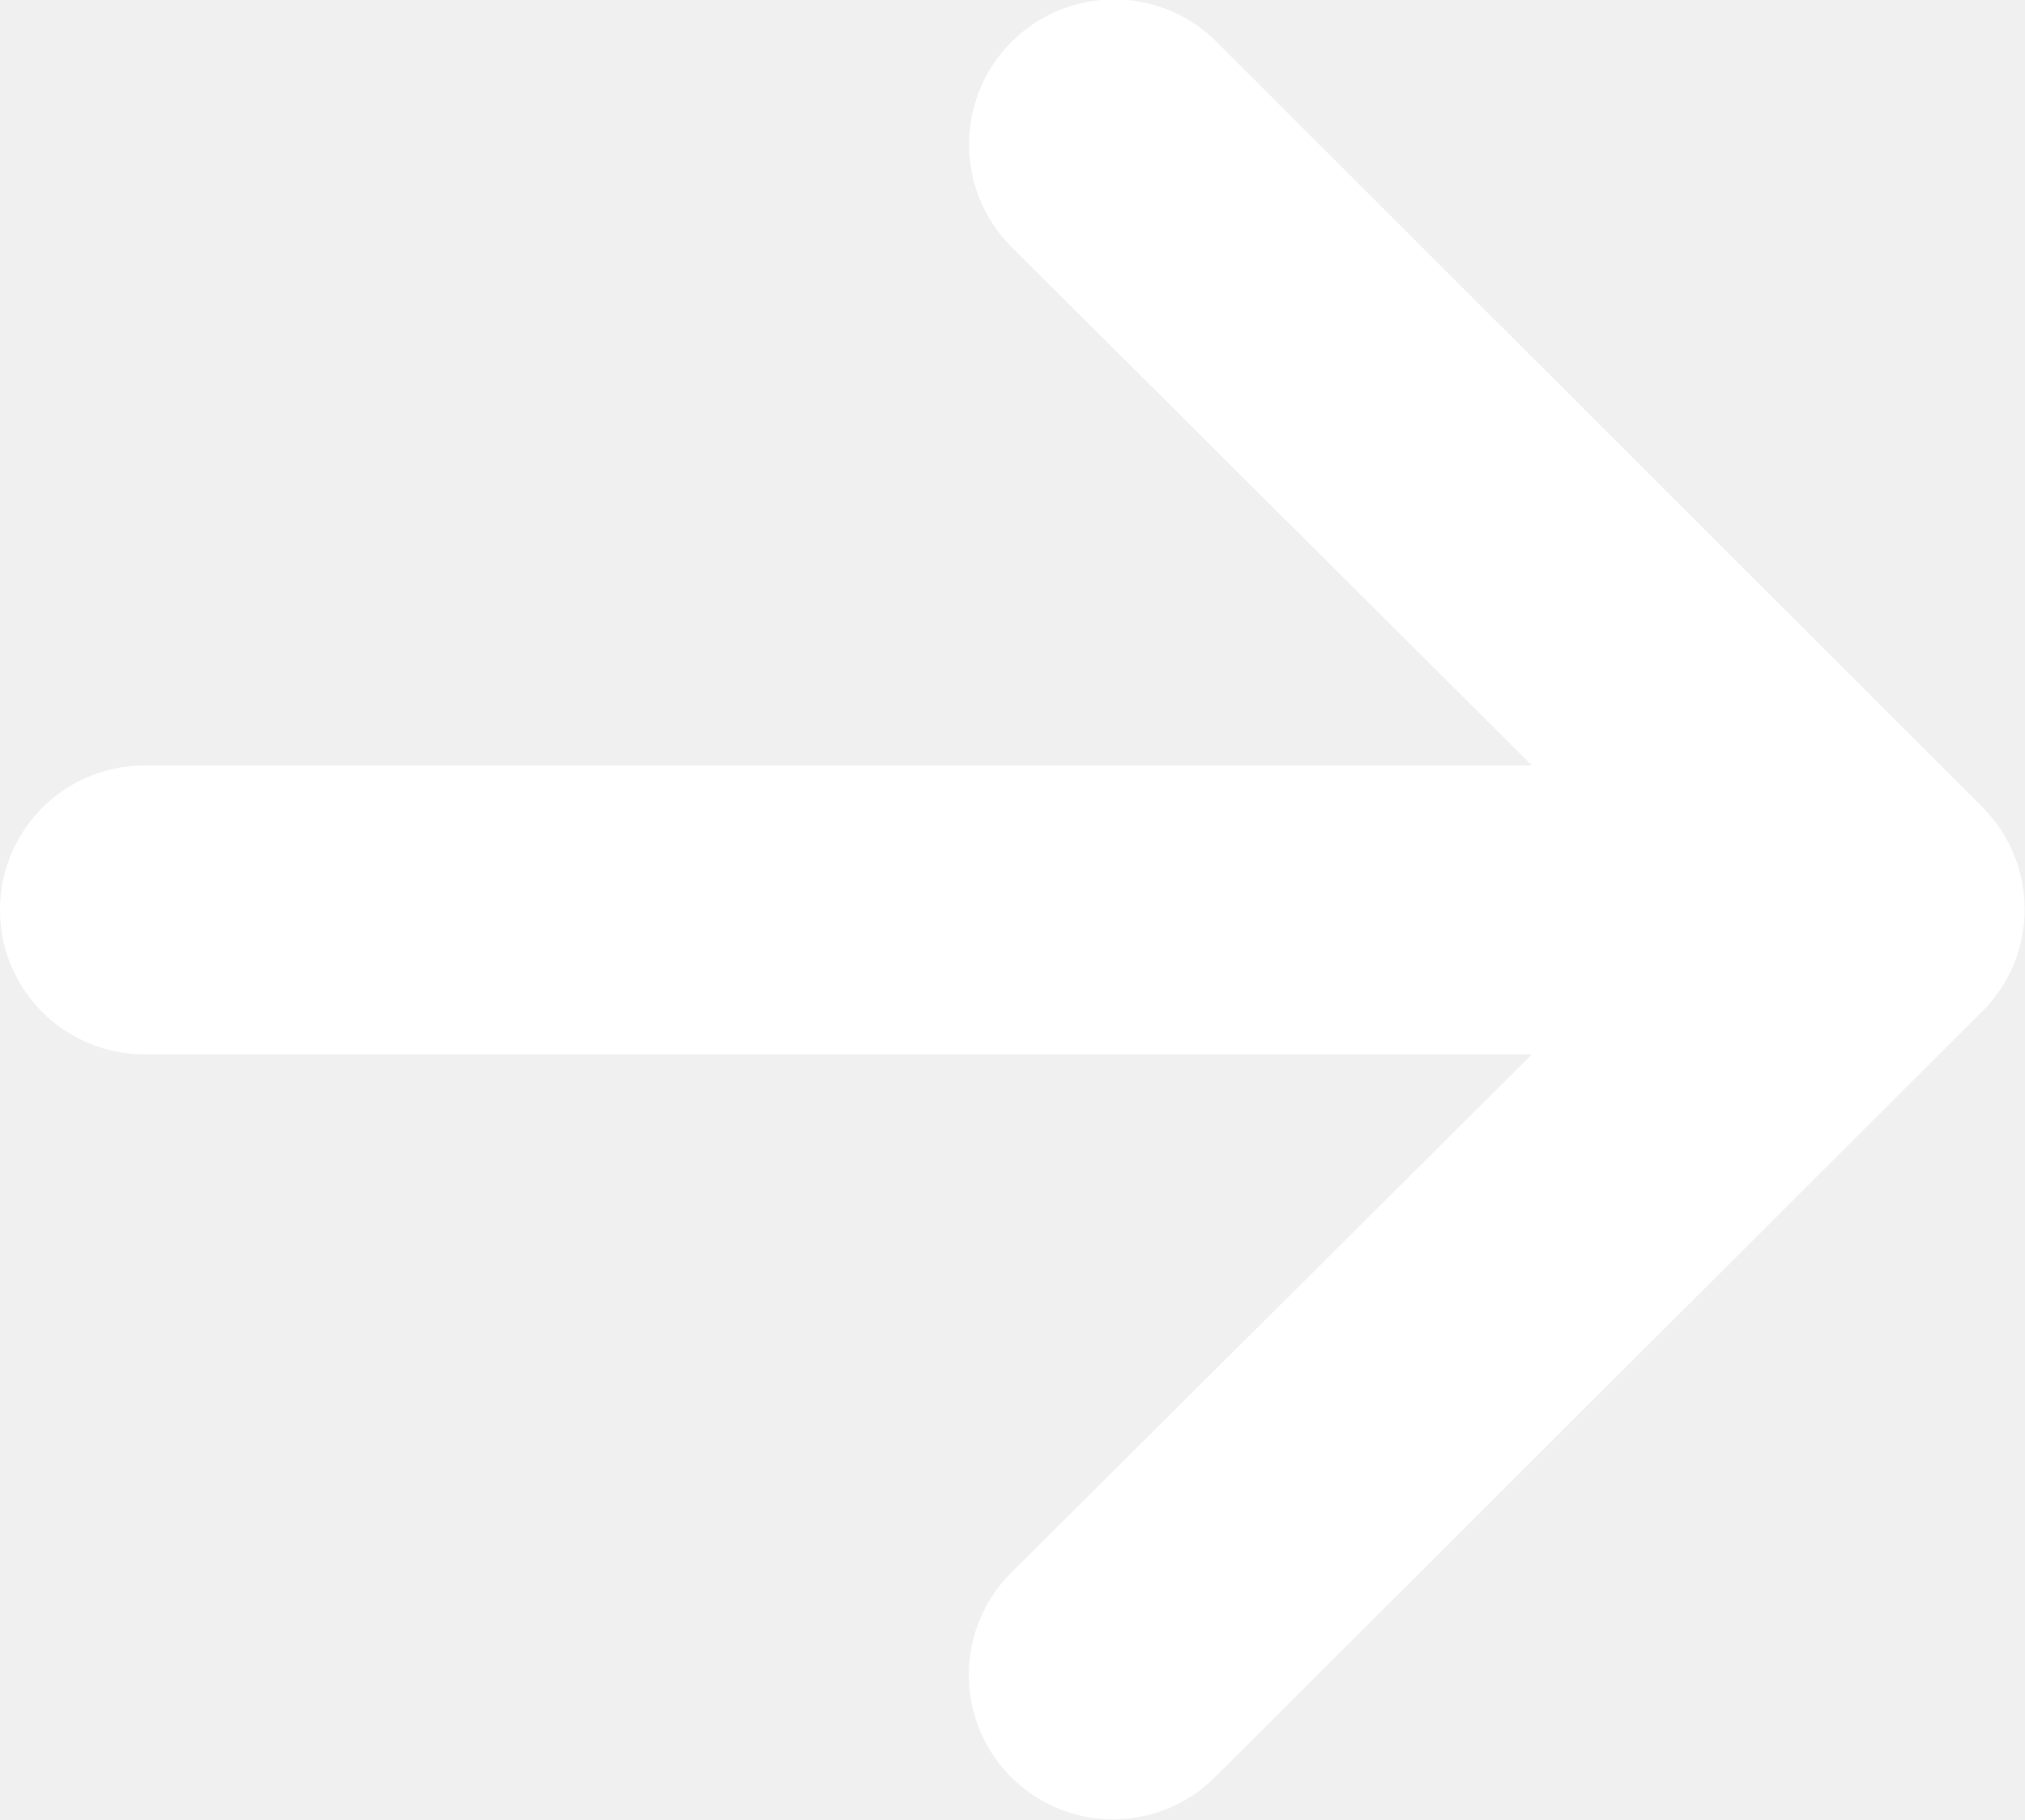
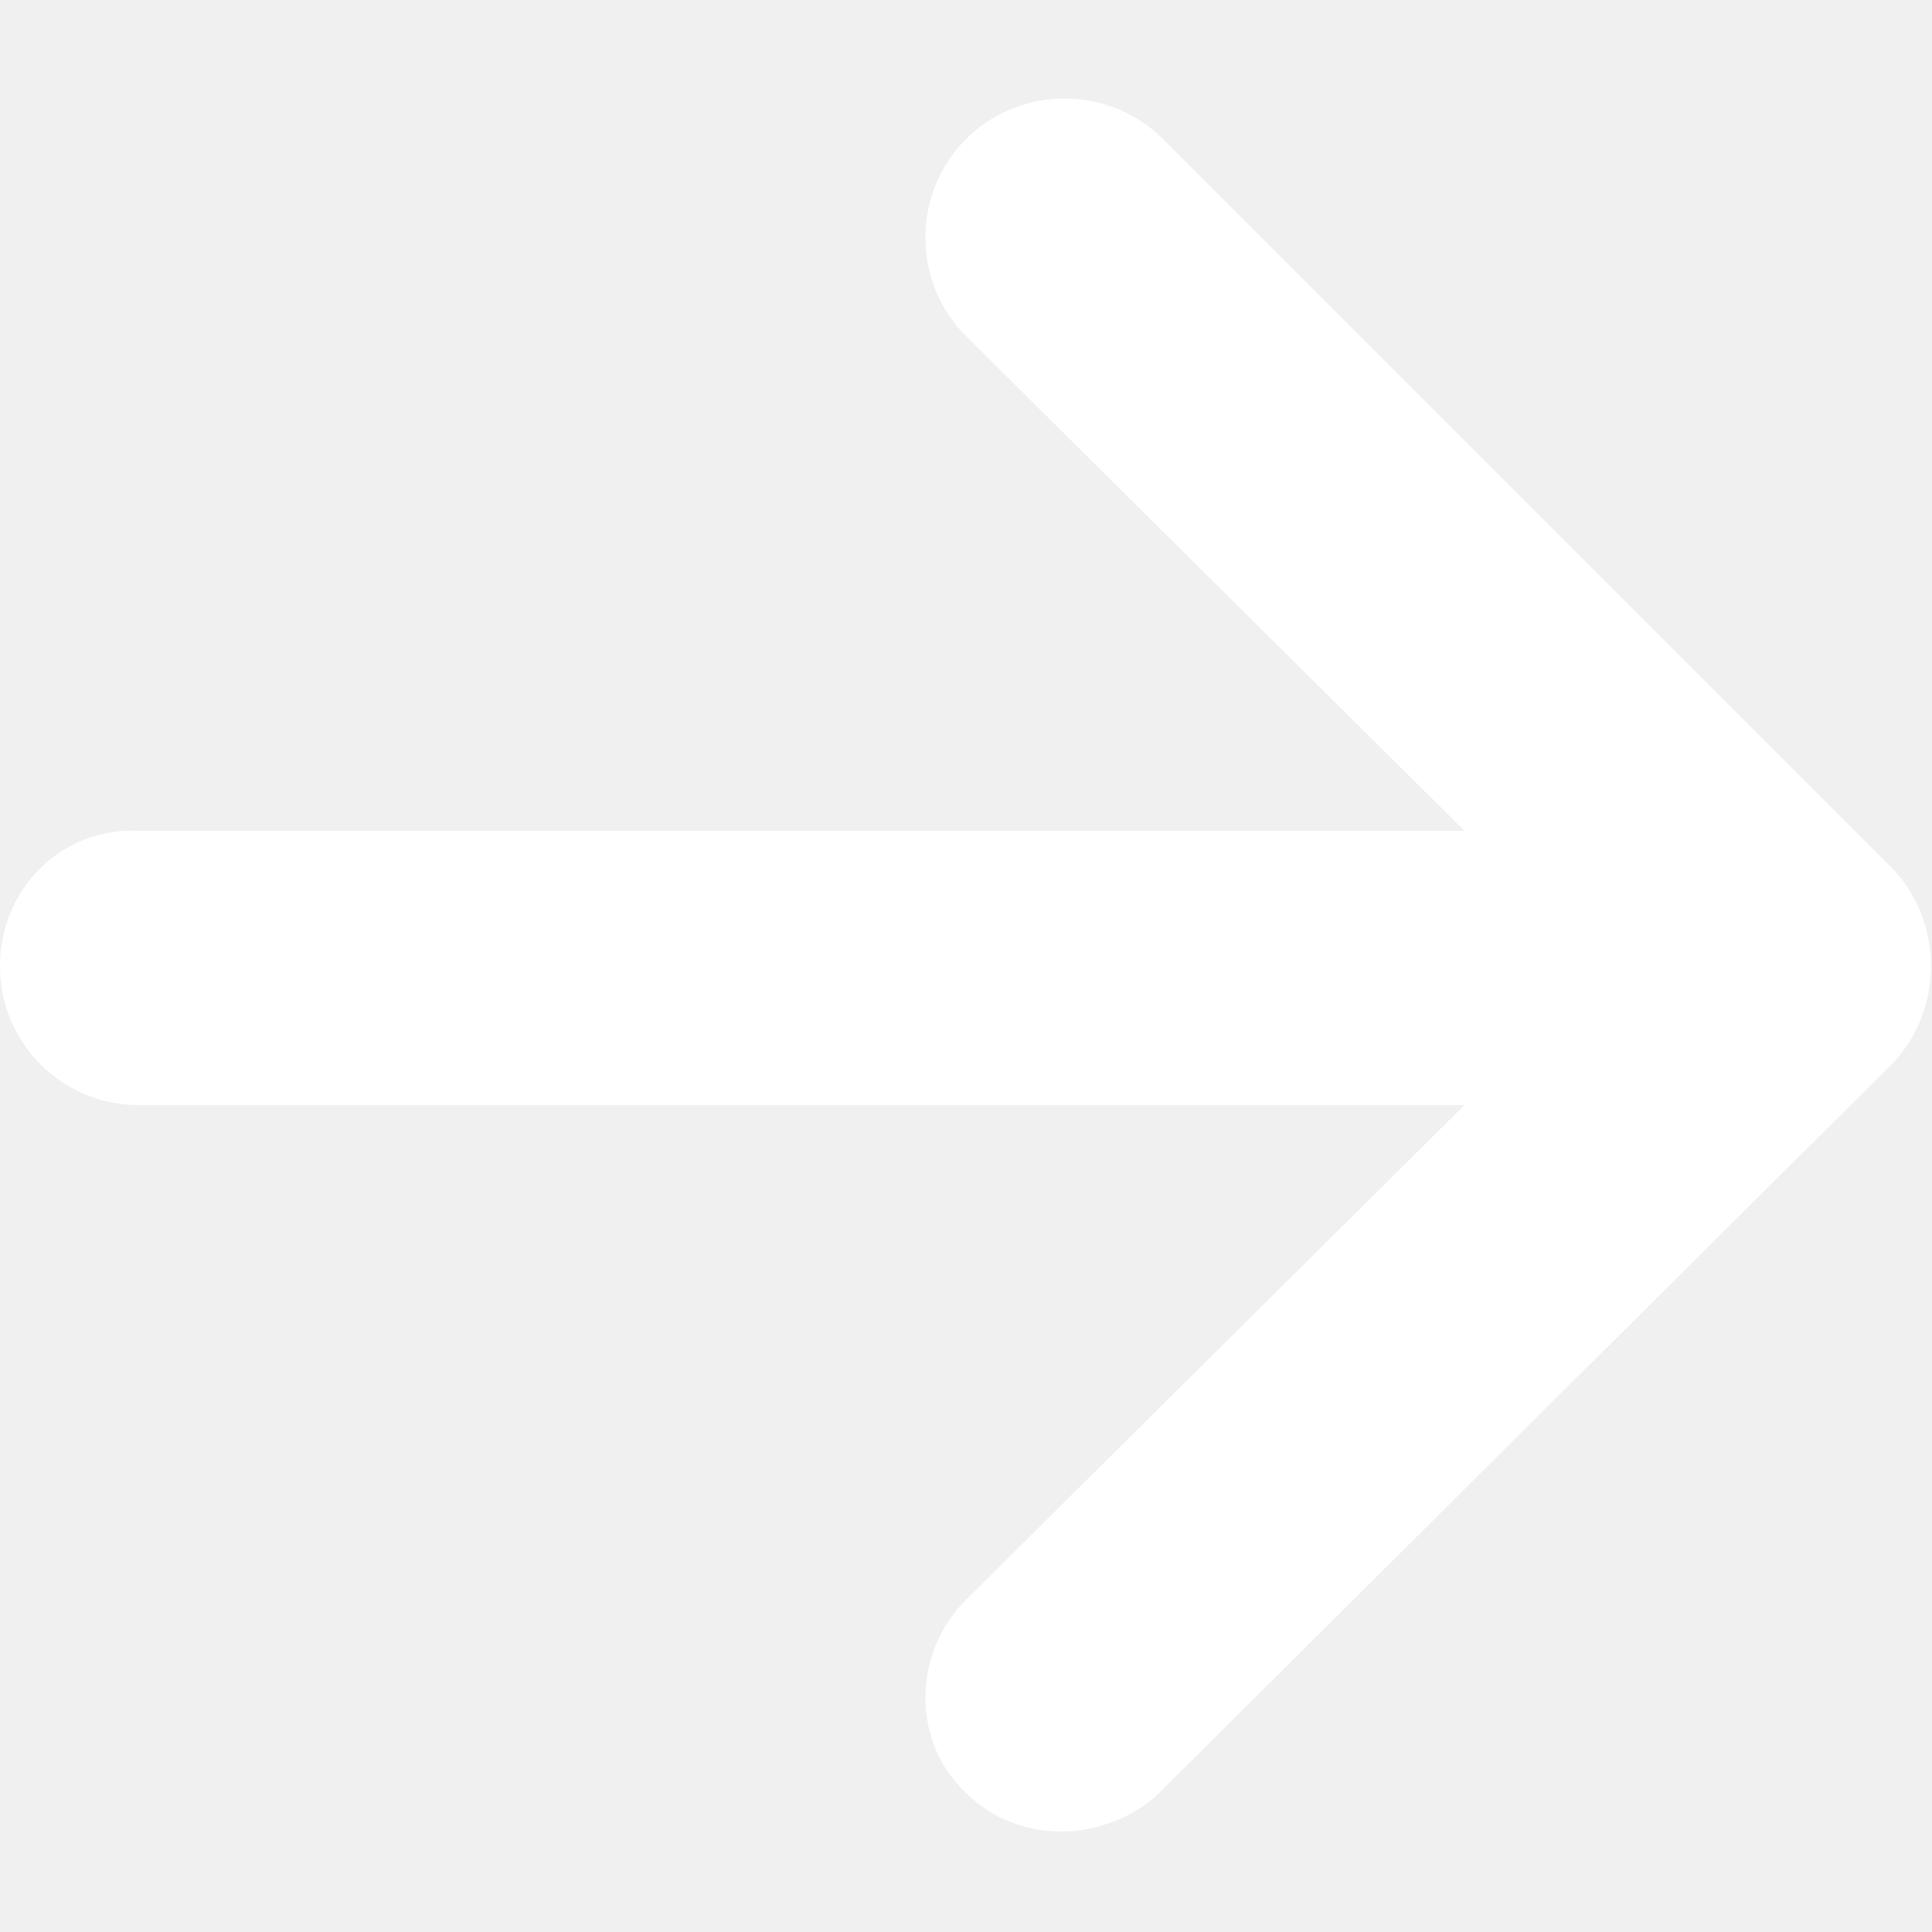
- <svg xmlns="http://www.w3.org/2000/svg" viewBox="0 0 42.06 37.79">
-   <defs>
-     <style>.cls-1{fill:#fff;}</style>
-   </defs>
-   <g id="레이어_2" data-name="레이어 2">
-     <g id="레이어_1-2" data-name="레이어 1">
-       <path class="cls-1" d="M41.18,16.77,25.28.88A3,3,0,0,0,21,5.12L31.82,15.9H3a3,3,0,0,0,0,6H31.82L21,32.67a3,3,0,0,0,2.12,5.12,3,3,0,0,0,2.12-.88L41.18,21A3,3,0,0,0,41.18,16.77Z" />
+ <svg xmlns="http://www.w3.org/2000/svg" version="1.1" id="레이어_1" x="0px" y="0px" viewBox="0 0 50 50" style="enable-background:new 0 0 50 50;" xml:space="preserve">
+   <style type="text/css">
+ 	.st0{fill:#FFFFFF;}
+ </style>
+   <g id="레이어_2_1_">
+     <g id="레이어_1-2">
+       <path class="st0" d="M49,22.5L30.1,3.6c-1.4-1.4-3.7-1.4-5.1,0c-1.4,1.4-1.4,3.7,0,5.1l12.9,12.8H3.6C1.6,21.4,0,23,0,25    s1.6,3.6,3.6,3.6h34.3L25,41.4c-1.4,1.4-1.4,3.7,0,5c0.7,0.7,1.6,1,2.5,1c0.9,0,1.9-0.4,2.5-1l19-18.9    C50.3,26.1,50.3,23.9,49,22.5z" />
    </g>
  </g>
</svg>
